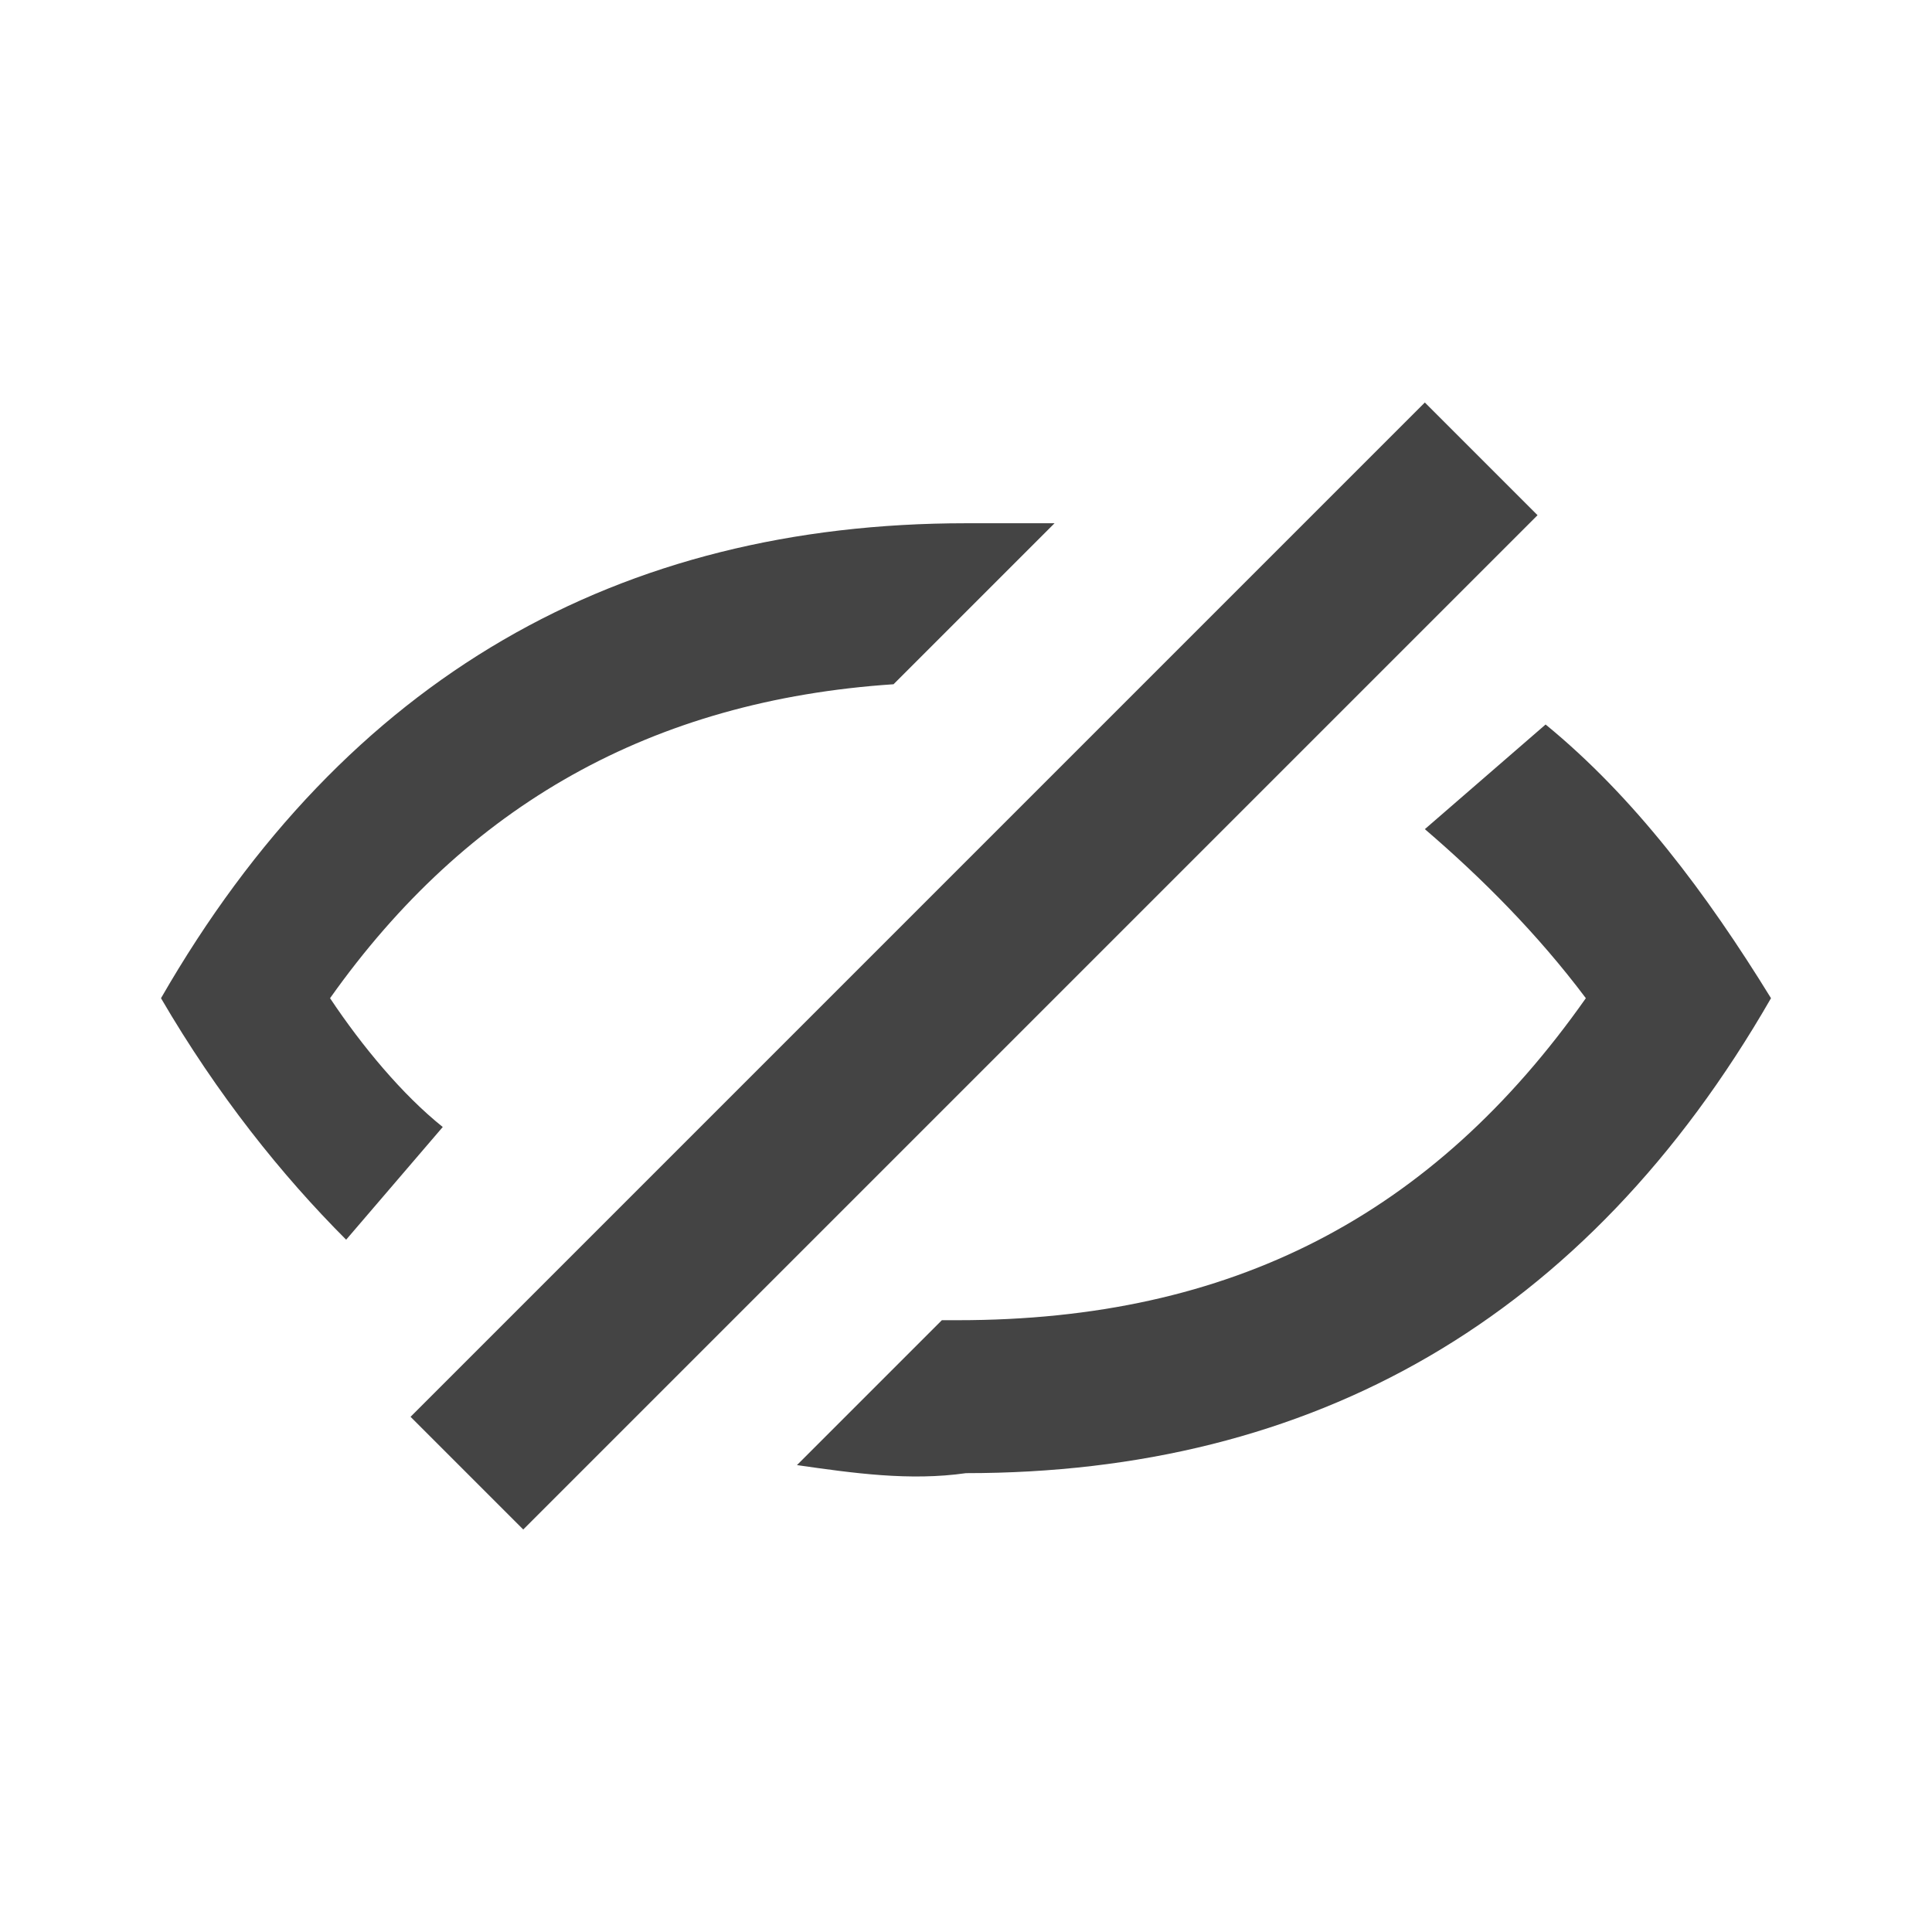
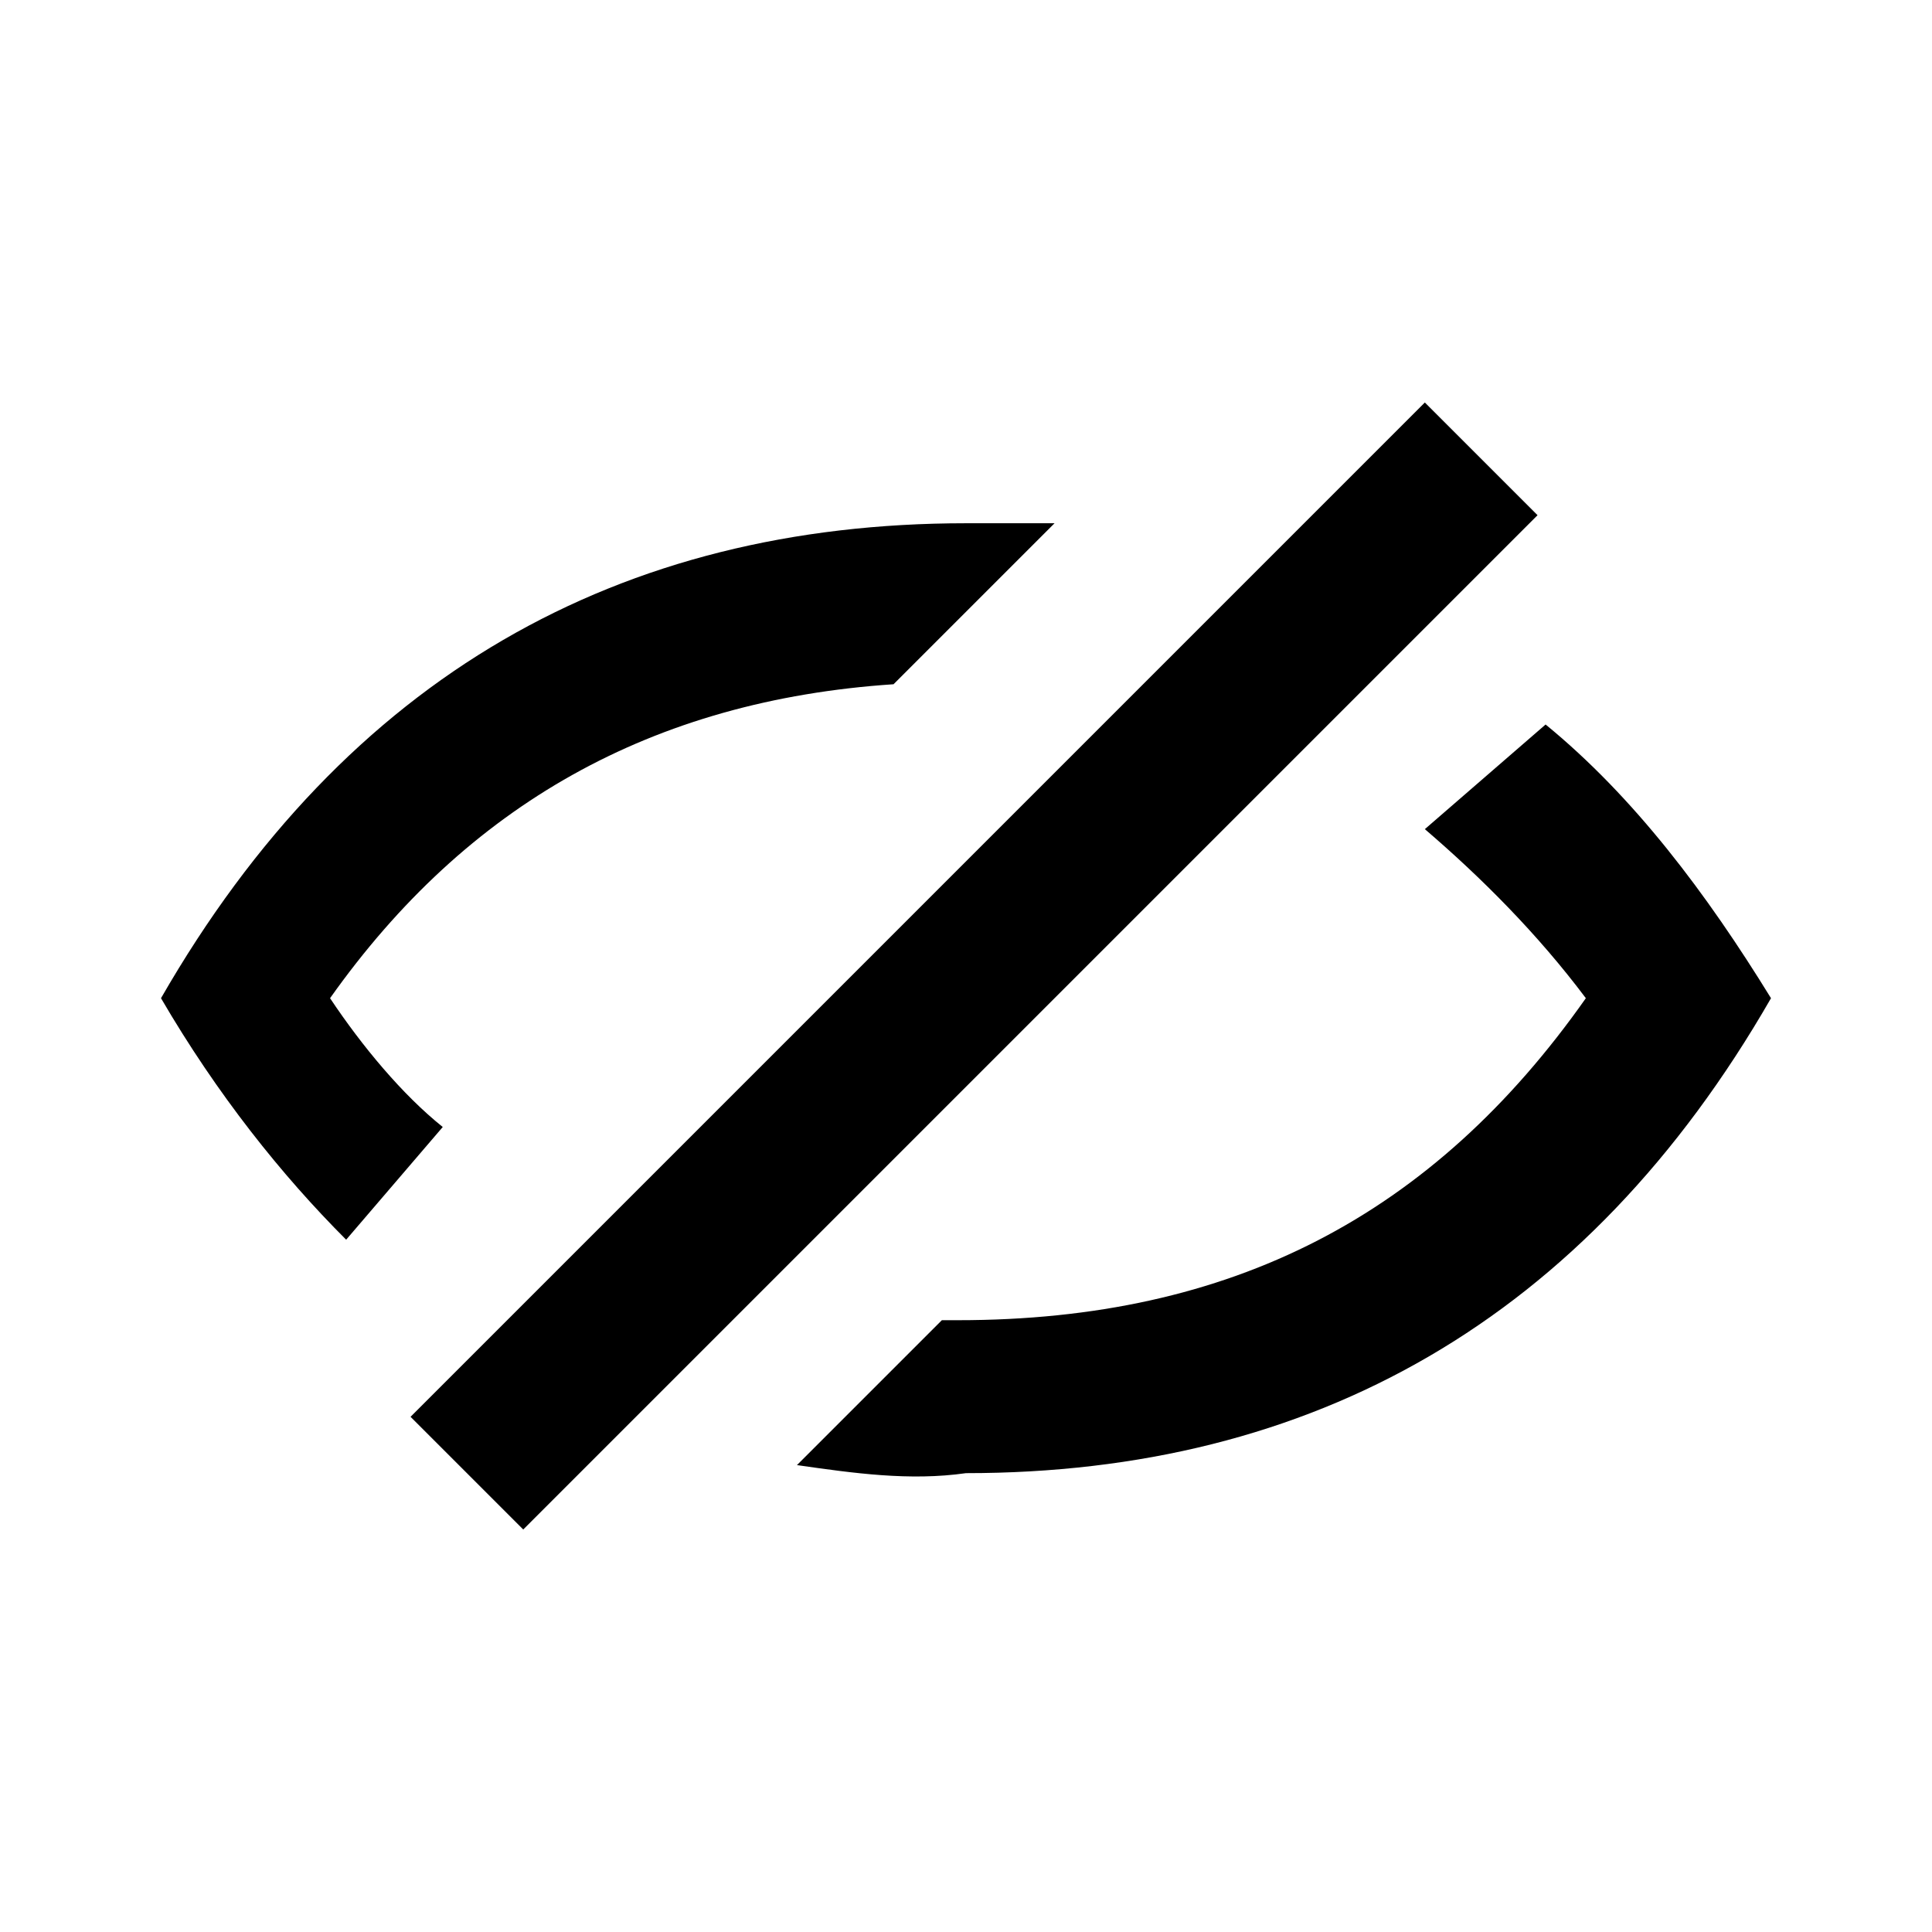
<svg xmlns="http://www.w3.org/2000/svg" t="1768750194858" class="icon" viewBox="0 0 1024 1024" version="1.1" p-id="11888">
-   <path d="M422.4 776.533l76.8-76.8h8.533c145.067 0 251.733-55.467 332.8-170.667-25.6-34.133-55.467-64-85.333-89.6L819.2 384c46.933 38.4 85.333 89.6 119.467 145.067-98.133 170.667-243.2 251.733-426.667 251.733-29.867 4.267-59.733 0-89.6-4.267z m-238.933-119.467c-34.133-34.133-68.267-76.8-98.133-128 98.133-170.667 243.2-251.733 426.667-251.733h46.933l-85.333 85.333c-128 8.533-226.133 64-298.667 166.4 17.067 25.6 38.4 51.2 59.733 68.267l-51.2 59.733zM755.2 213.333l59.733 59.733L277.333 810.667l-59.733-59.733L755.2 213.333z" fill="#444444" p-id="11889" />
+   <path d="M422.4 776.533l76.8-76.8h8.533c145.067 0 251.733-55.467 332.8-170.667-25.6-34.133-55.467-64-85.333-89.6L819.2 384c46.933 38.4 85.333 89.6 119.467 145.067-98.133 170.667-243.2 251.733-426.667 251.733-29.867 4.267-59.733 0-89.6-4.267z m-238.933-119.467c-34.133-34.133-68.267-76.8-98.133-128 98.133-170.667 243.2-251.733 426.667-251.733h46.933l-85.333 85.333c-128 8.533-226.133 64-298.667 166.4 17.067 25.6 38.4 51.2 59.733 68.267l-51.2 59.733zM755.2 213.333l59.733 59.733L277.333 810.667l-59.733-59.733L755.2 213.333z" fill="currentColor" p-id="11889" />
</svg>
